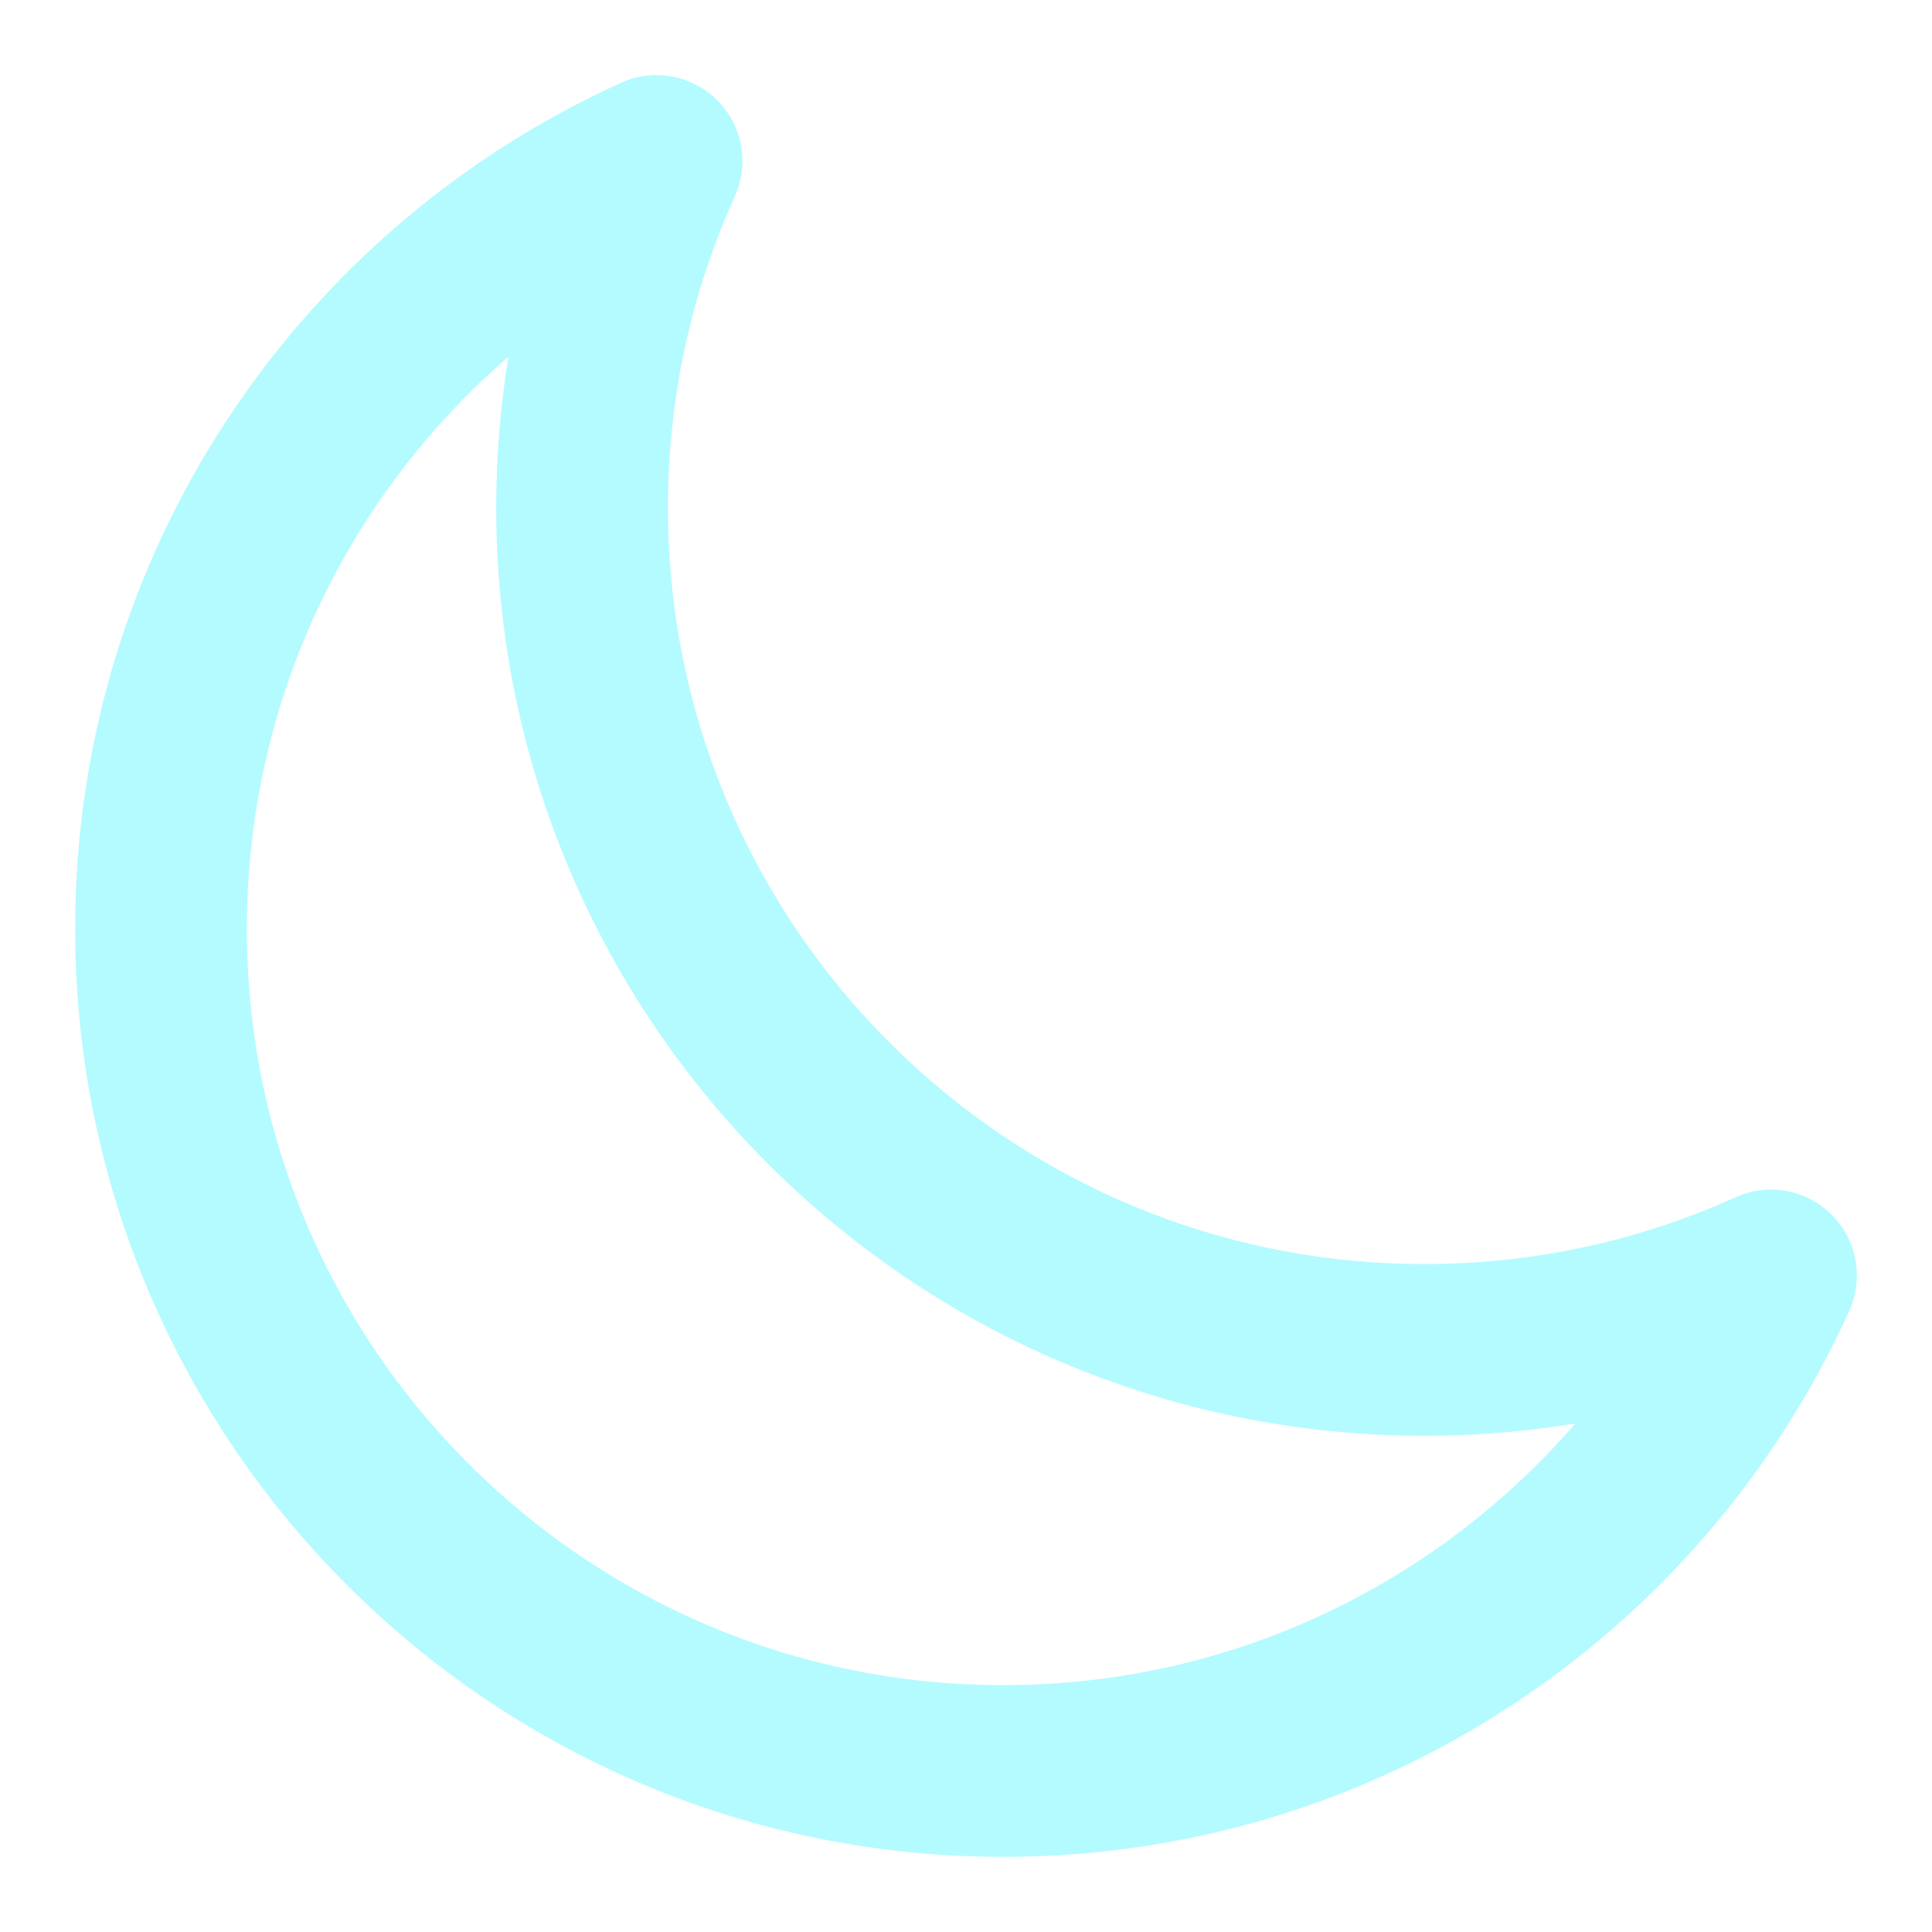
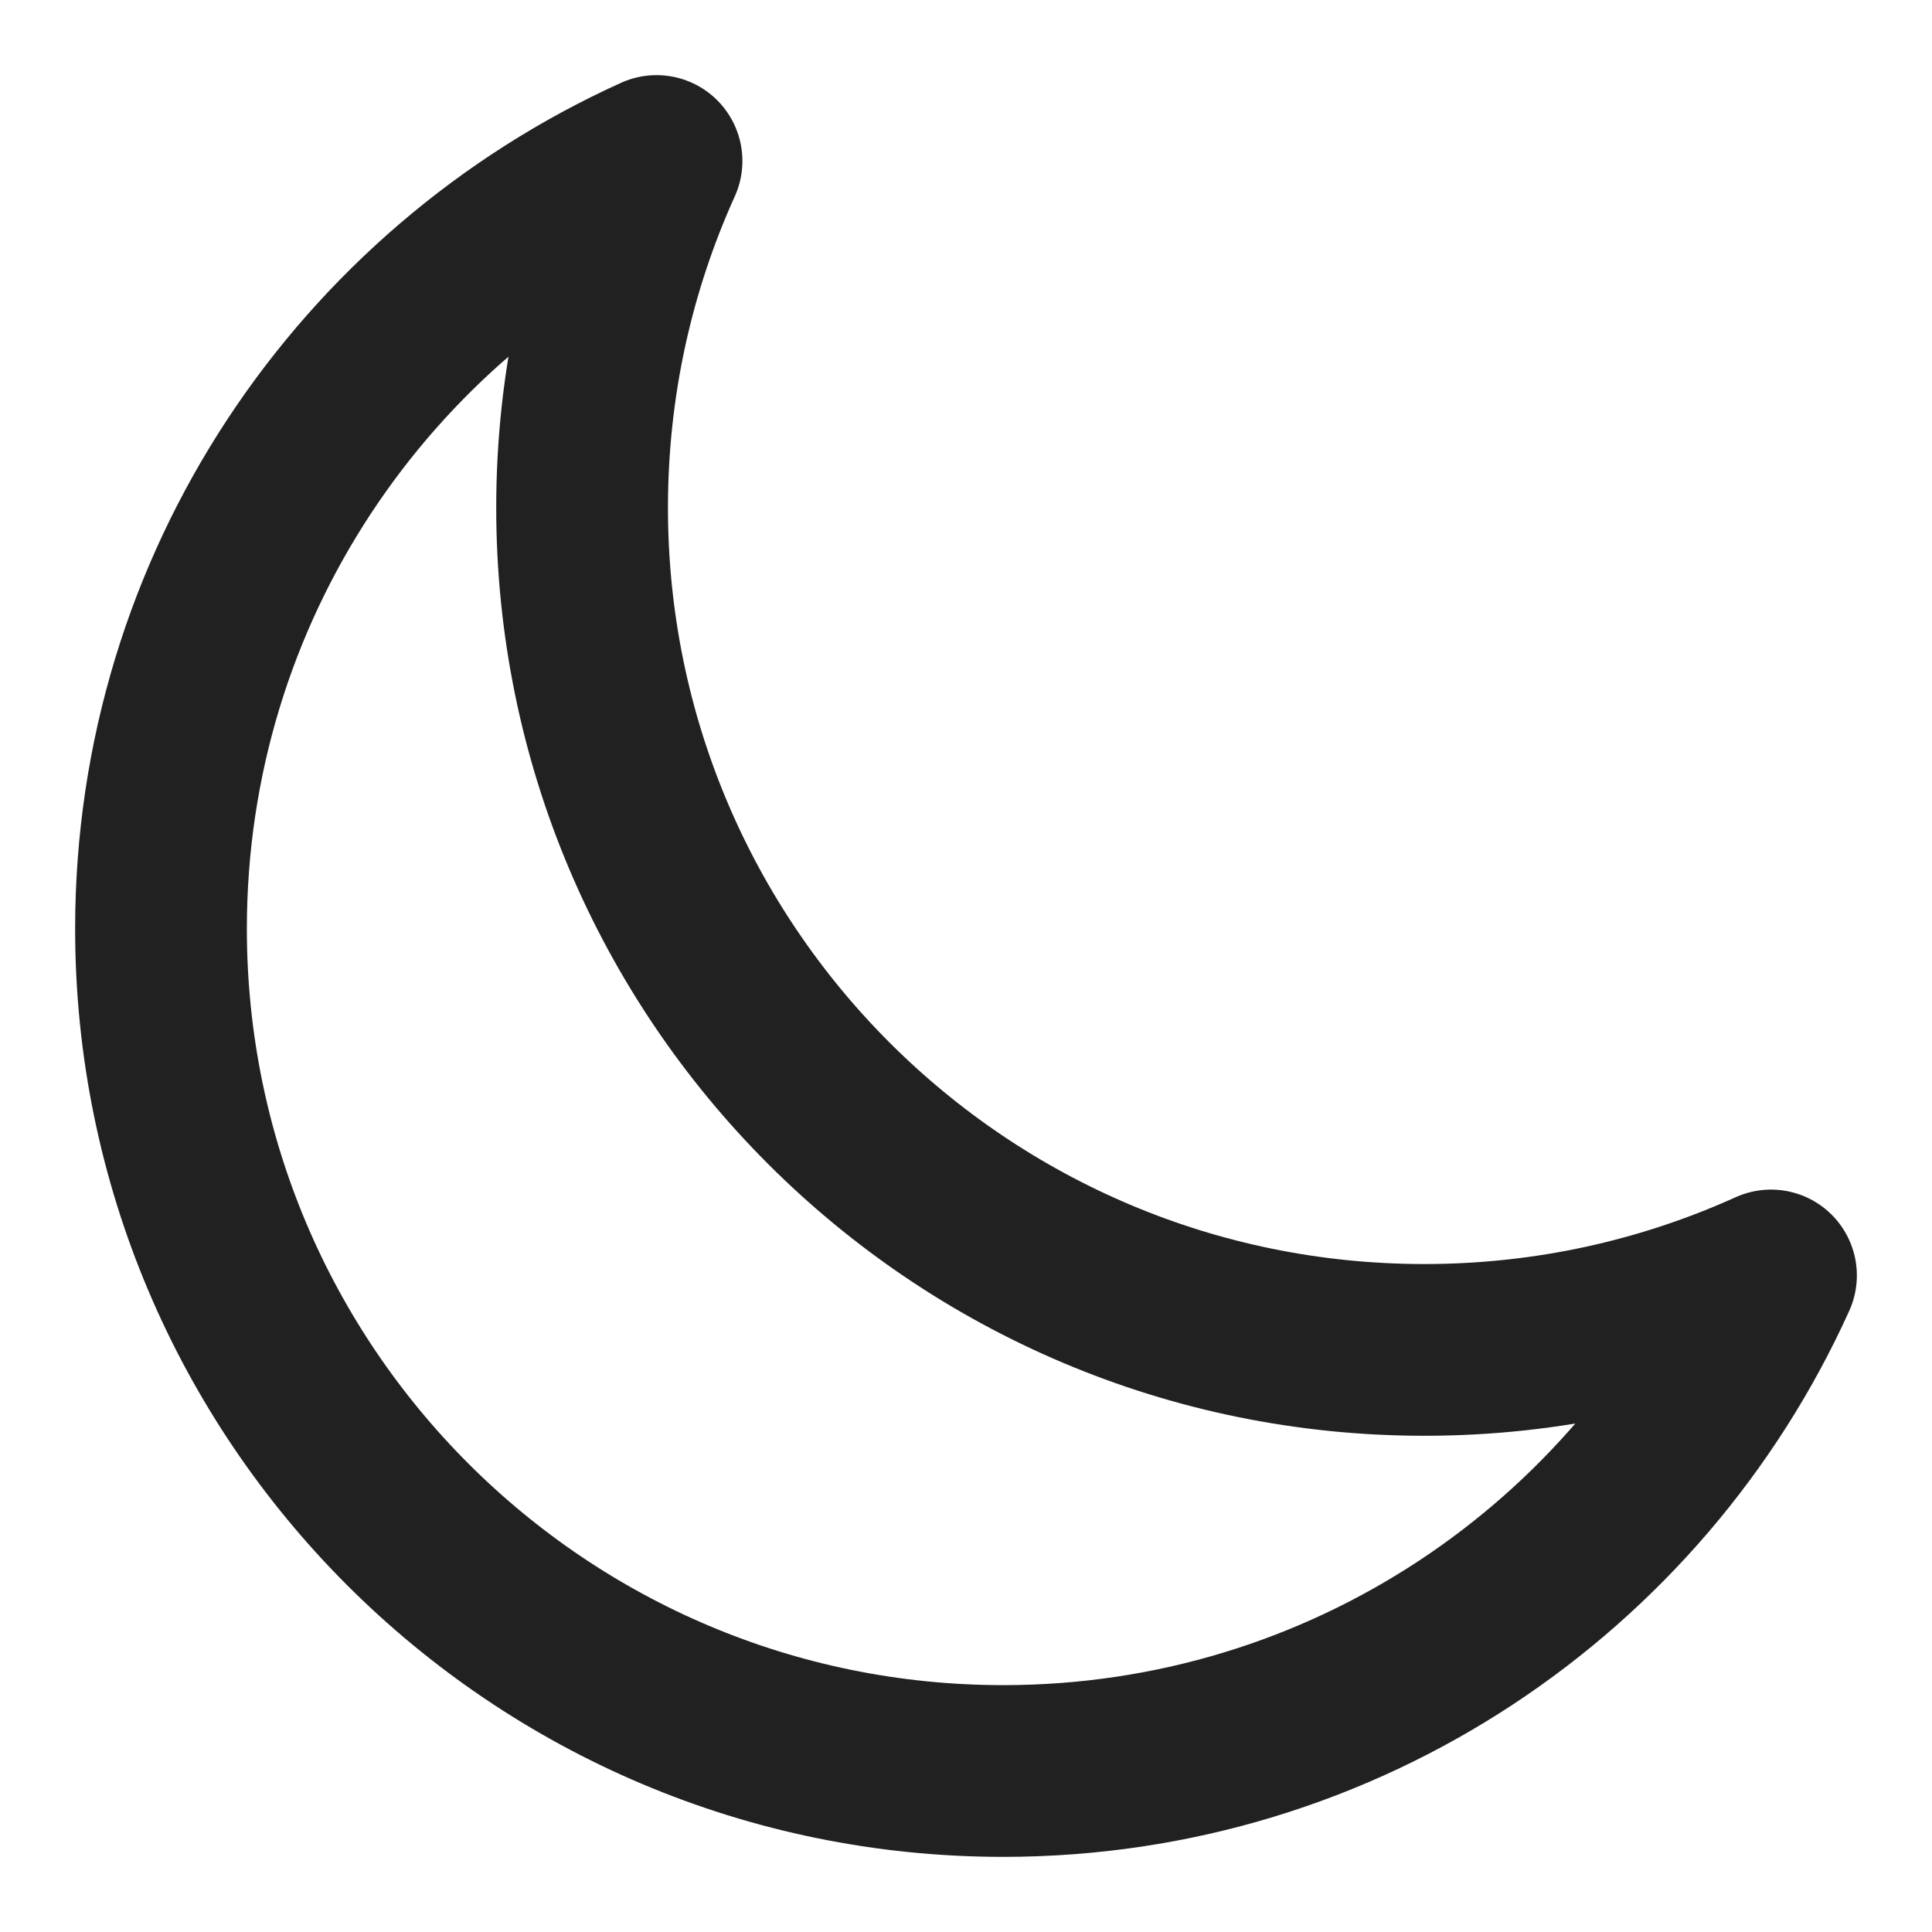
<svg xmlns="http://www.w3.org/2000/svg" width="39" height="39" viewBox="0 0 45 45" fill="none">
-   <path d="M41.25 29.708C38.787 30.822 36.054 31.442 33.175 31.442C22.341 31.442 13.558 22.659 13.558 11.825C13.558 8.946 14.178 6.213 15.292 3.75C8.486 6.828 3.75 13.678 3.75 21.633C3.75 32.467 12.533 41.25 23.367 41.25C31.322 41.25 38.172 36.514 41.25 29.708Z" stroke="#B4FBFF" stroke-width="4" stroke-linecap="round" stroke-linejoin="round" />
+   <path d="M41.25 29.708C38.787 30.822 36.054 31.442 33.175 31.442C22.341 31.442 13.558 22.659 13.558 11.825C13.558 8.946 14.178 6.213 15.292 3.75C8.486 6.828 3.75 13.678 3.75 21.633C3.75 32.467 12.533 41.25 23.367 41.25C31.322 41.25 38.172 36.514 41.25 29.708Z" stroke="#212121" stroke-width="4" stroke-linecap="round" stroke-linejoin="round" />
</svg>
